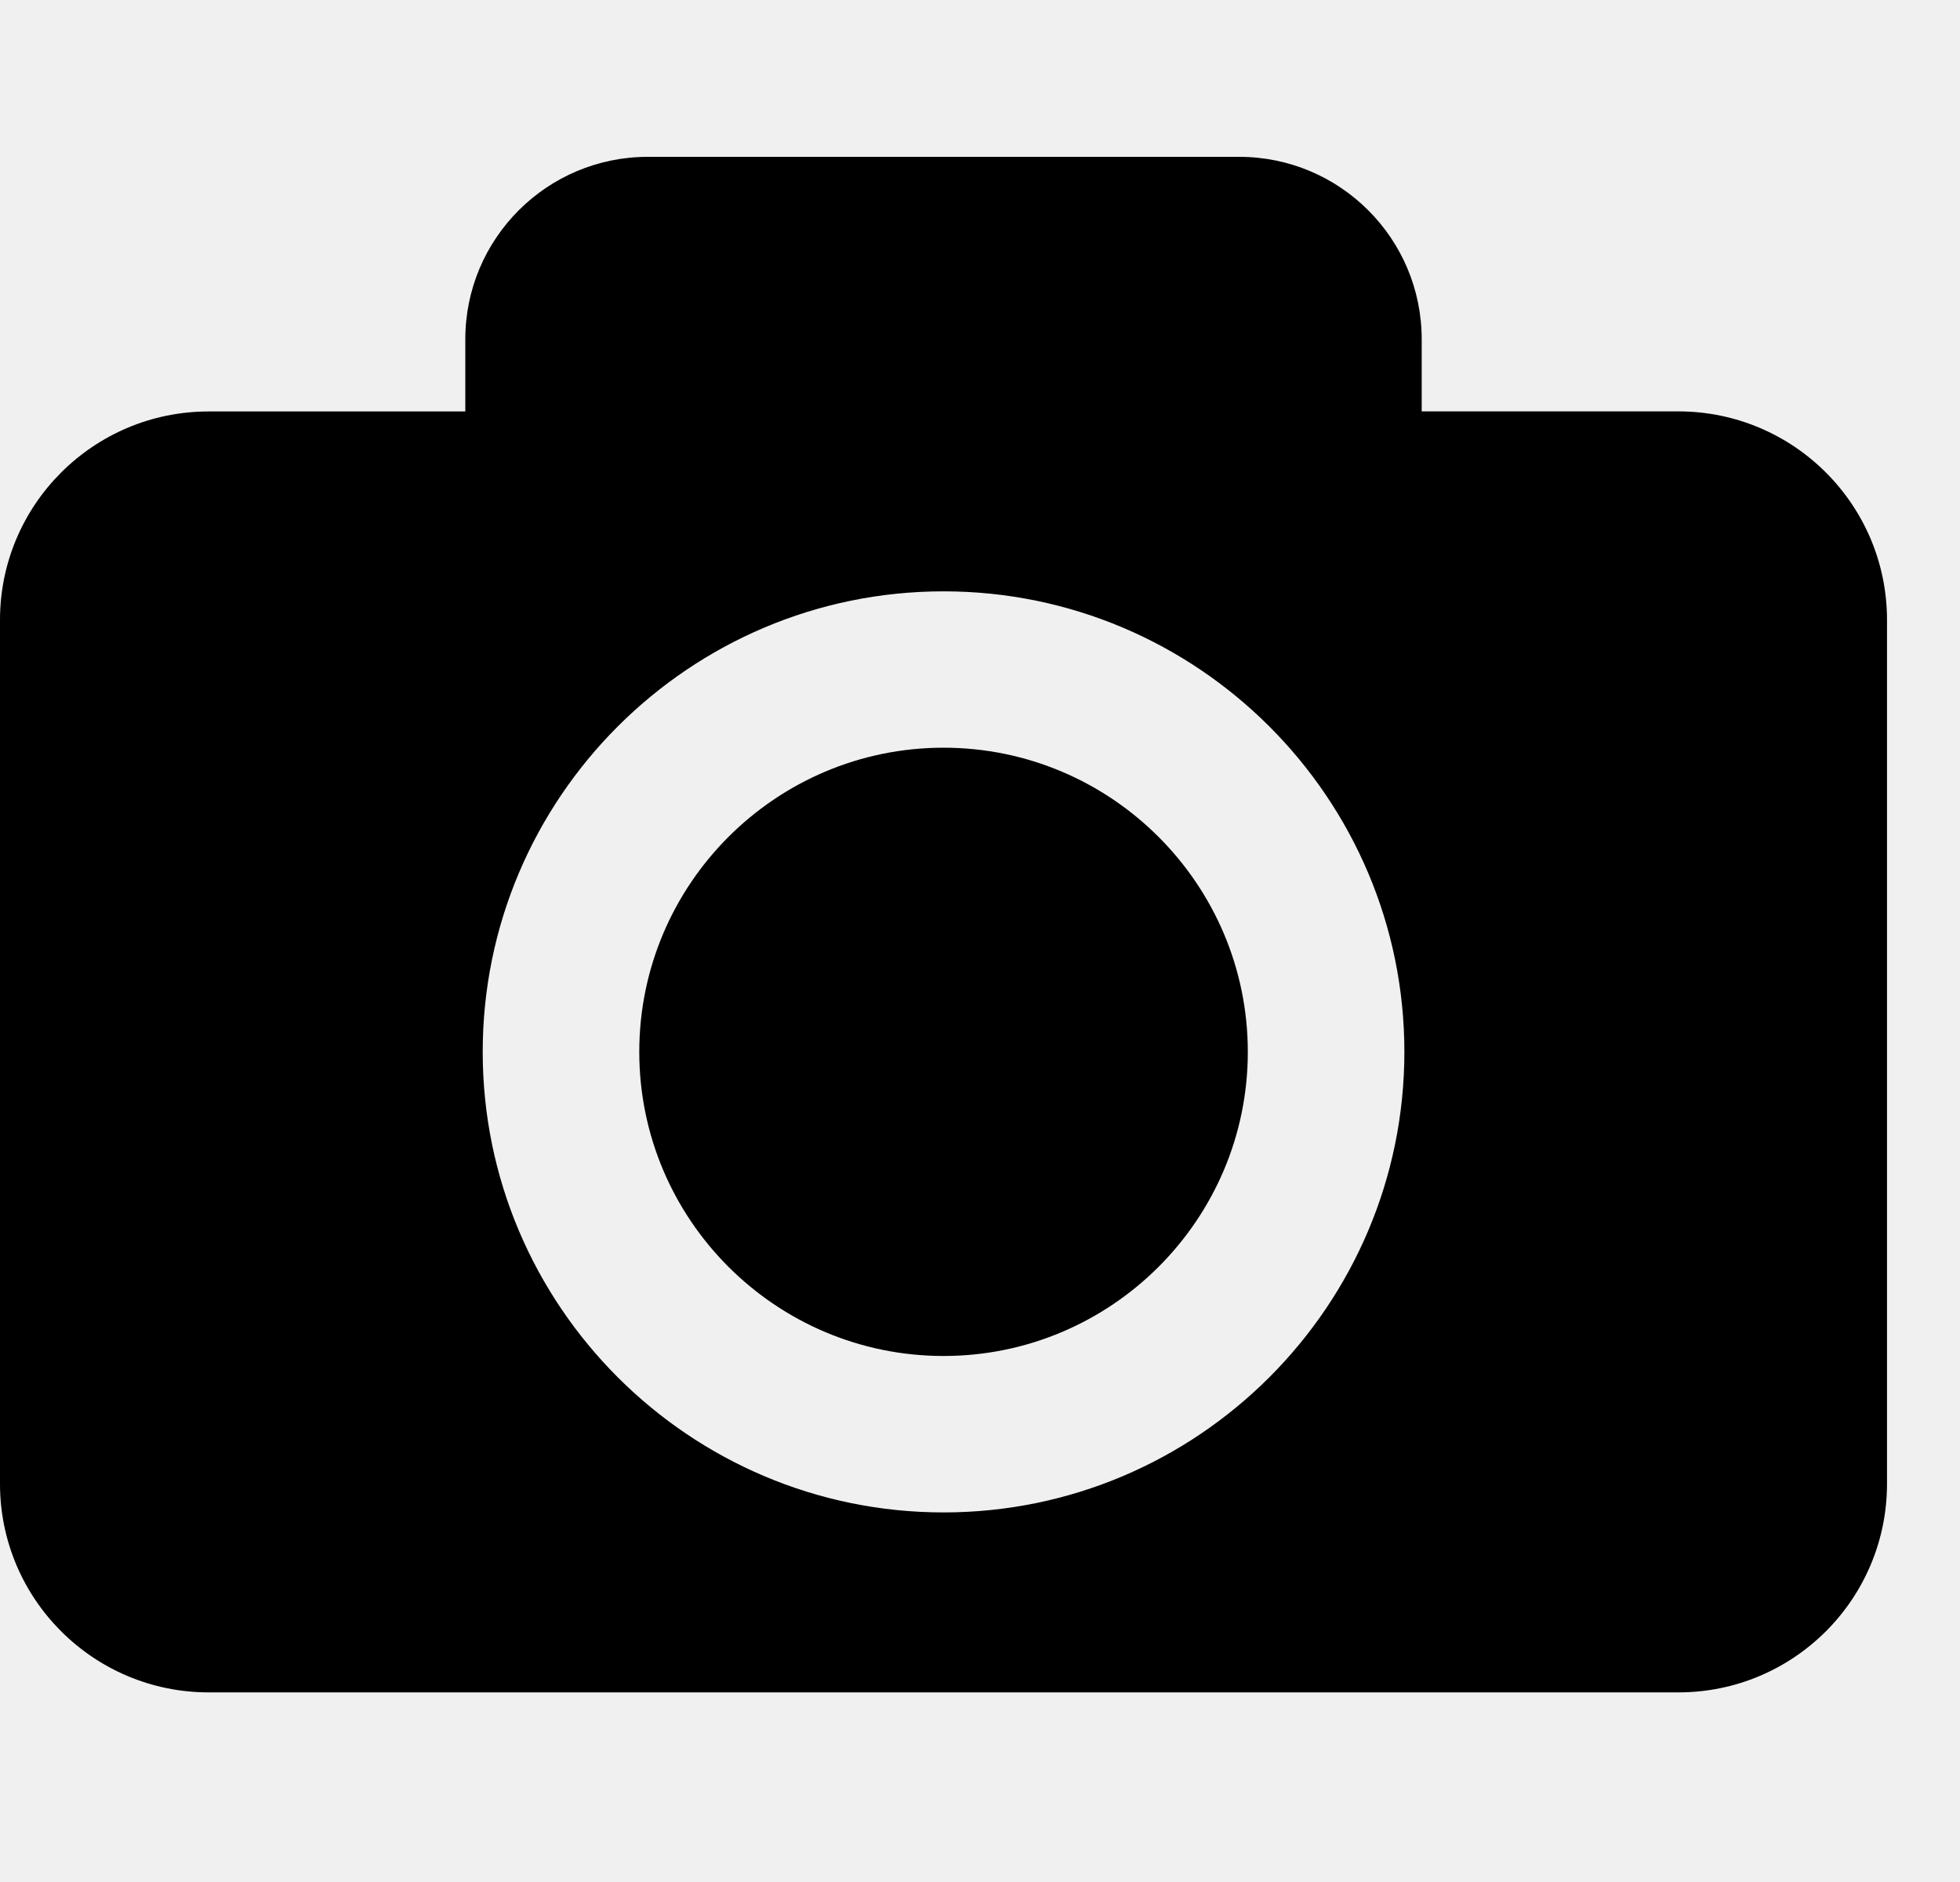
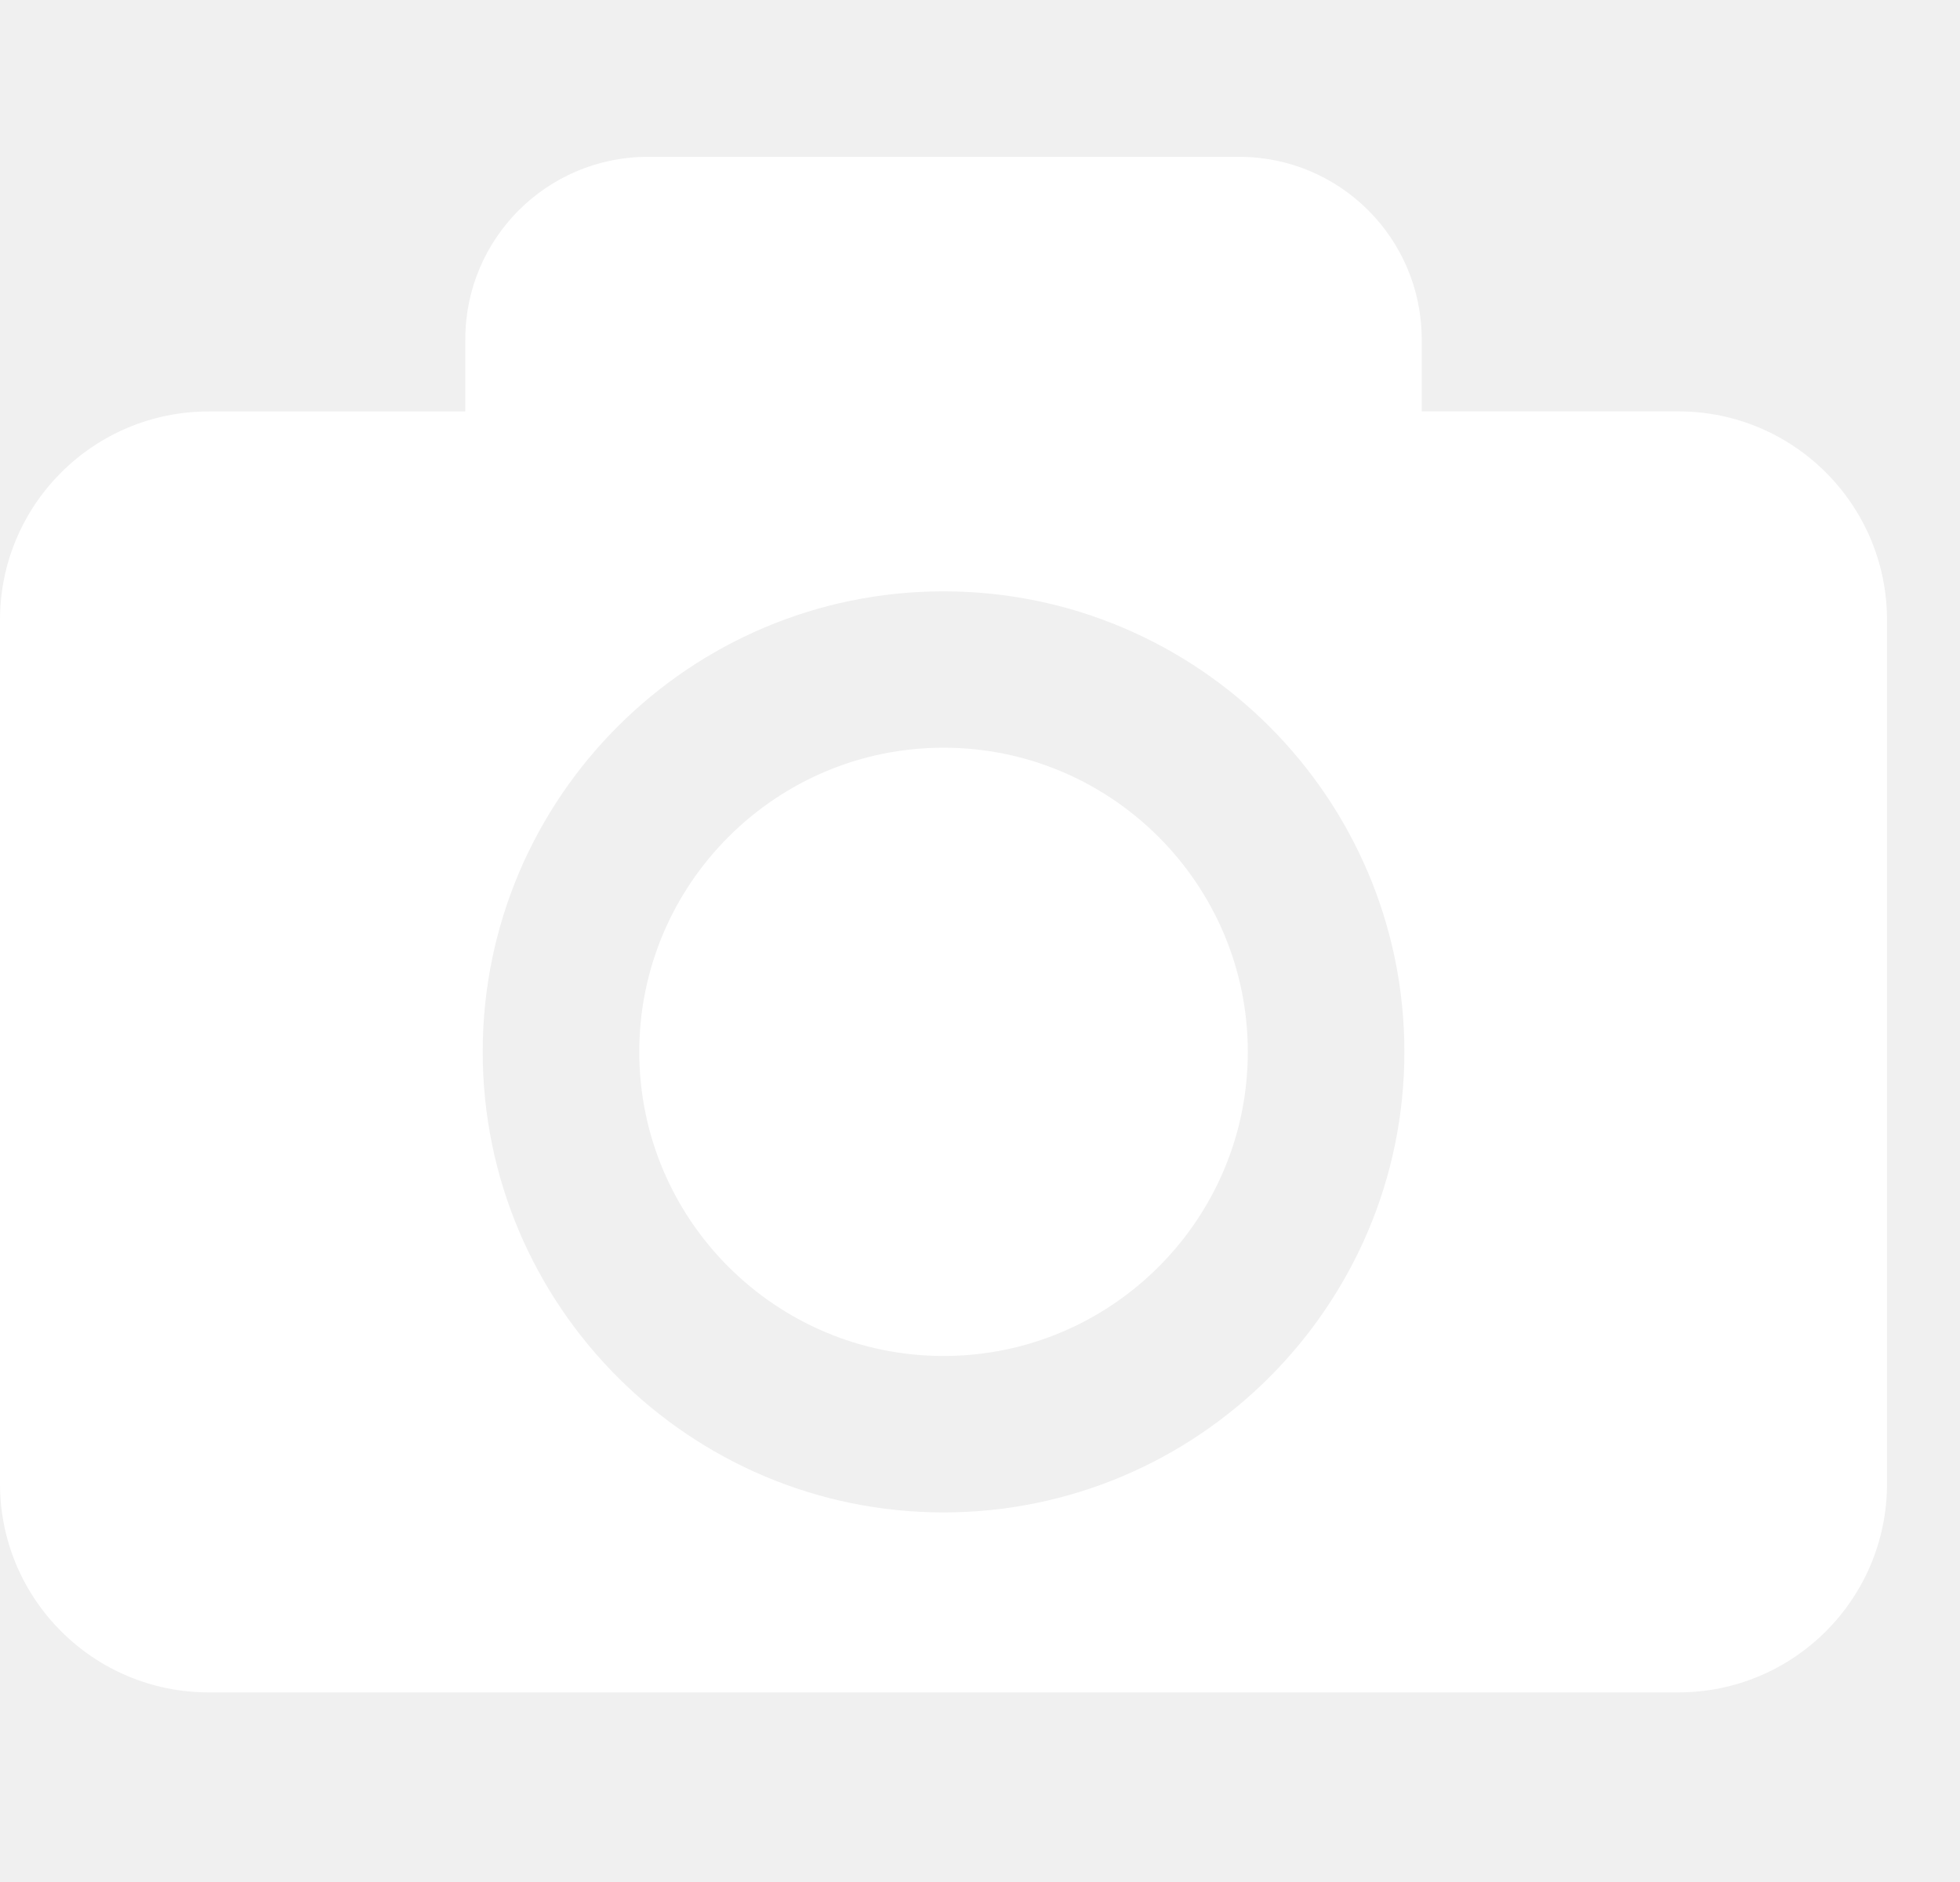
<svg xmlns="http://www.w3.org/2000/svg" width="25" height="24" viewBox="0 0 25 24" fill="none">
-   <path d="M15.916 13.414C15.916 15.553 14.175 17.292 12.035 17.292C9.894 17.292 8.154 15.553 8.154 13.414C8.154 11.275 9.894 9.535 12.035 9.535C14.175 9.535 15.916 11.276 15.916 13.414ZM24.069 7.906V18.922C24.069 20.391 22.878 21.582 21.408 21.582H2.662C1.192 21.582 0 20.391 0 18.922V7.906C0 6.438 1.192 5.247 2.662 5.247H5.935V4.327C5.935 3.042 6.977 2 8.264 2H15.805C17.092 2 18.134 3.042 18.134 4.327V5.246H21.408C22.878 5.247 24.069 6.438 24.069 7.906ZM17.913 13.414C17.913 10.175 15.276 7.541 12.035 7.541C8.794 7.541 6.157 10.175 6.157 13.414C6.157 16.652 8.794 19.287 12.035 19.287C15.276 19.287 17.913 16.652 17.913 13.414Z" fill="black" />
+   <path d="M15.916 13.414C15.916 15.553 14.175 17.292 12.035 17.292C9.894 17.292 8.154 15.553 8.154 13.414C8.154 11.275 9.894 9.535 12.035 9.535C14.175 9.535 15.916 11.276 15.916 13.414ZM24.069 7.906V18.922C24.069 20.391 22.878 21.582 21.408 21.582H2.662C1.192 21.582 0 20.391 0 18.922V7.906C0 6.438 1.192 5.247 2.662 5.247H5.935V4.327C5.935 3.042 6.977 2 8.264 2H15.805C17.092 2 18.134 3.042 18.134 4.327V5.246H21.408C22.878 5.247 24.069 6.438 24.069 7.906ZM17.913 13.414C17.913 10.175 15.276 7.541 12.035 7.541C8.794 7.541 6.157 10.175 6.157 13.414C6.157 16.652 8.794 19.287 12.035 19.287C15.276 19.287 17.913 16.652 17.913 13.414Z" fill="white" />
</svg>
